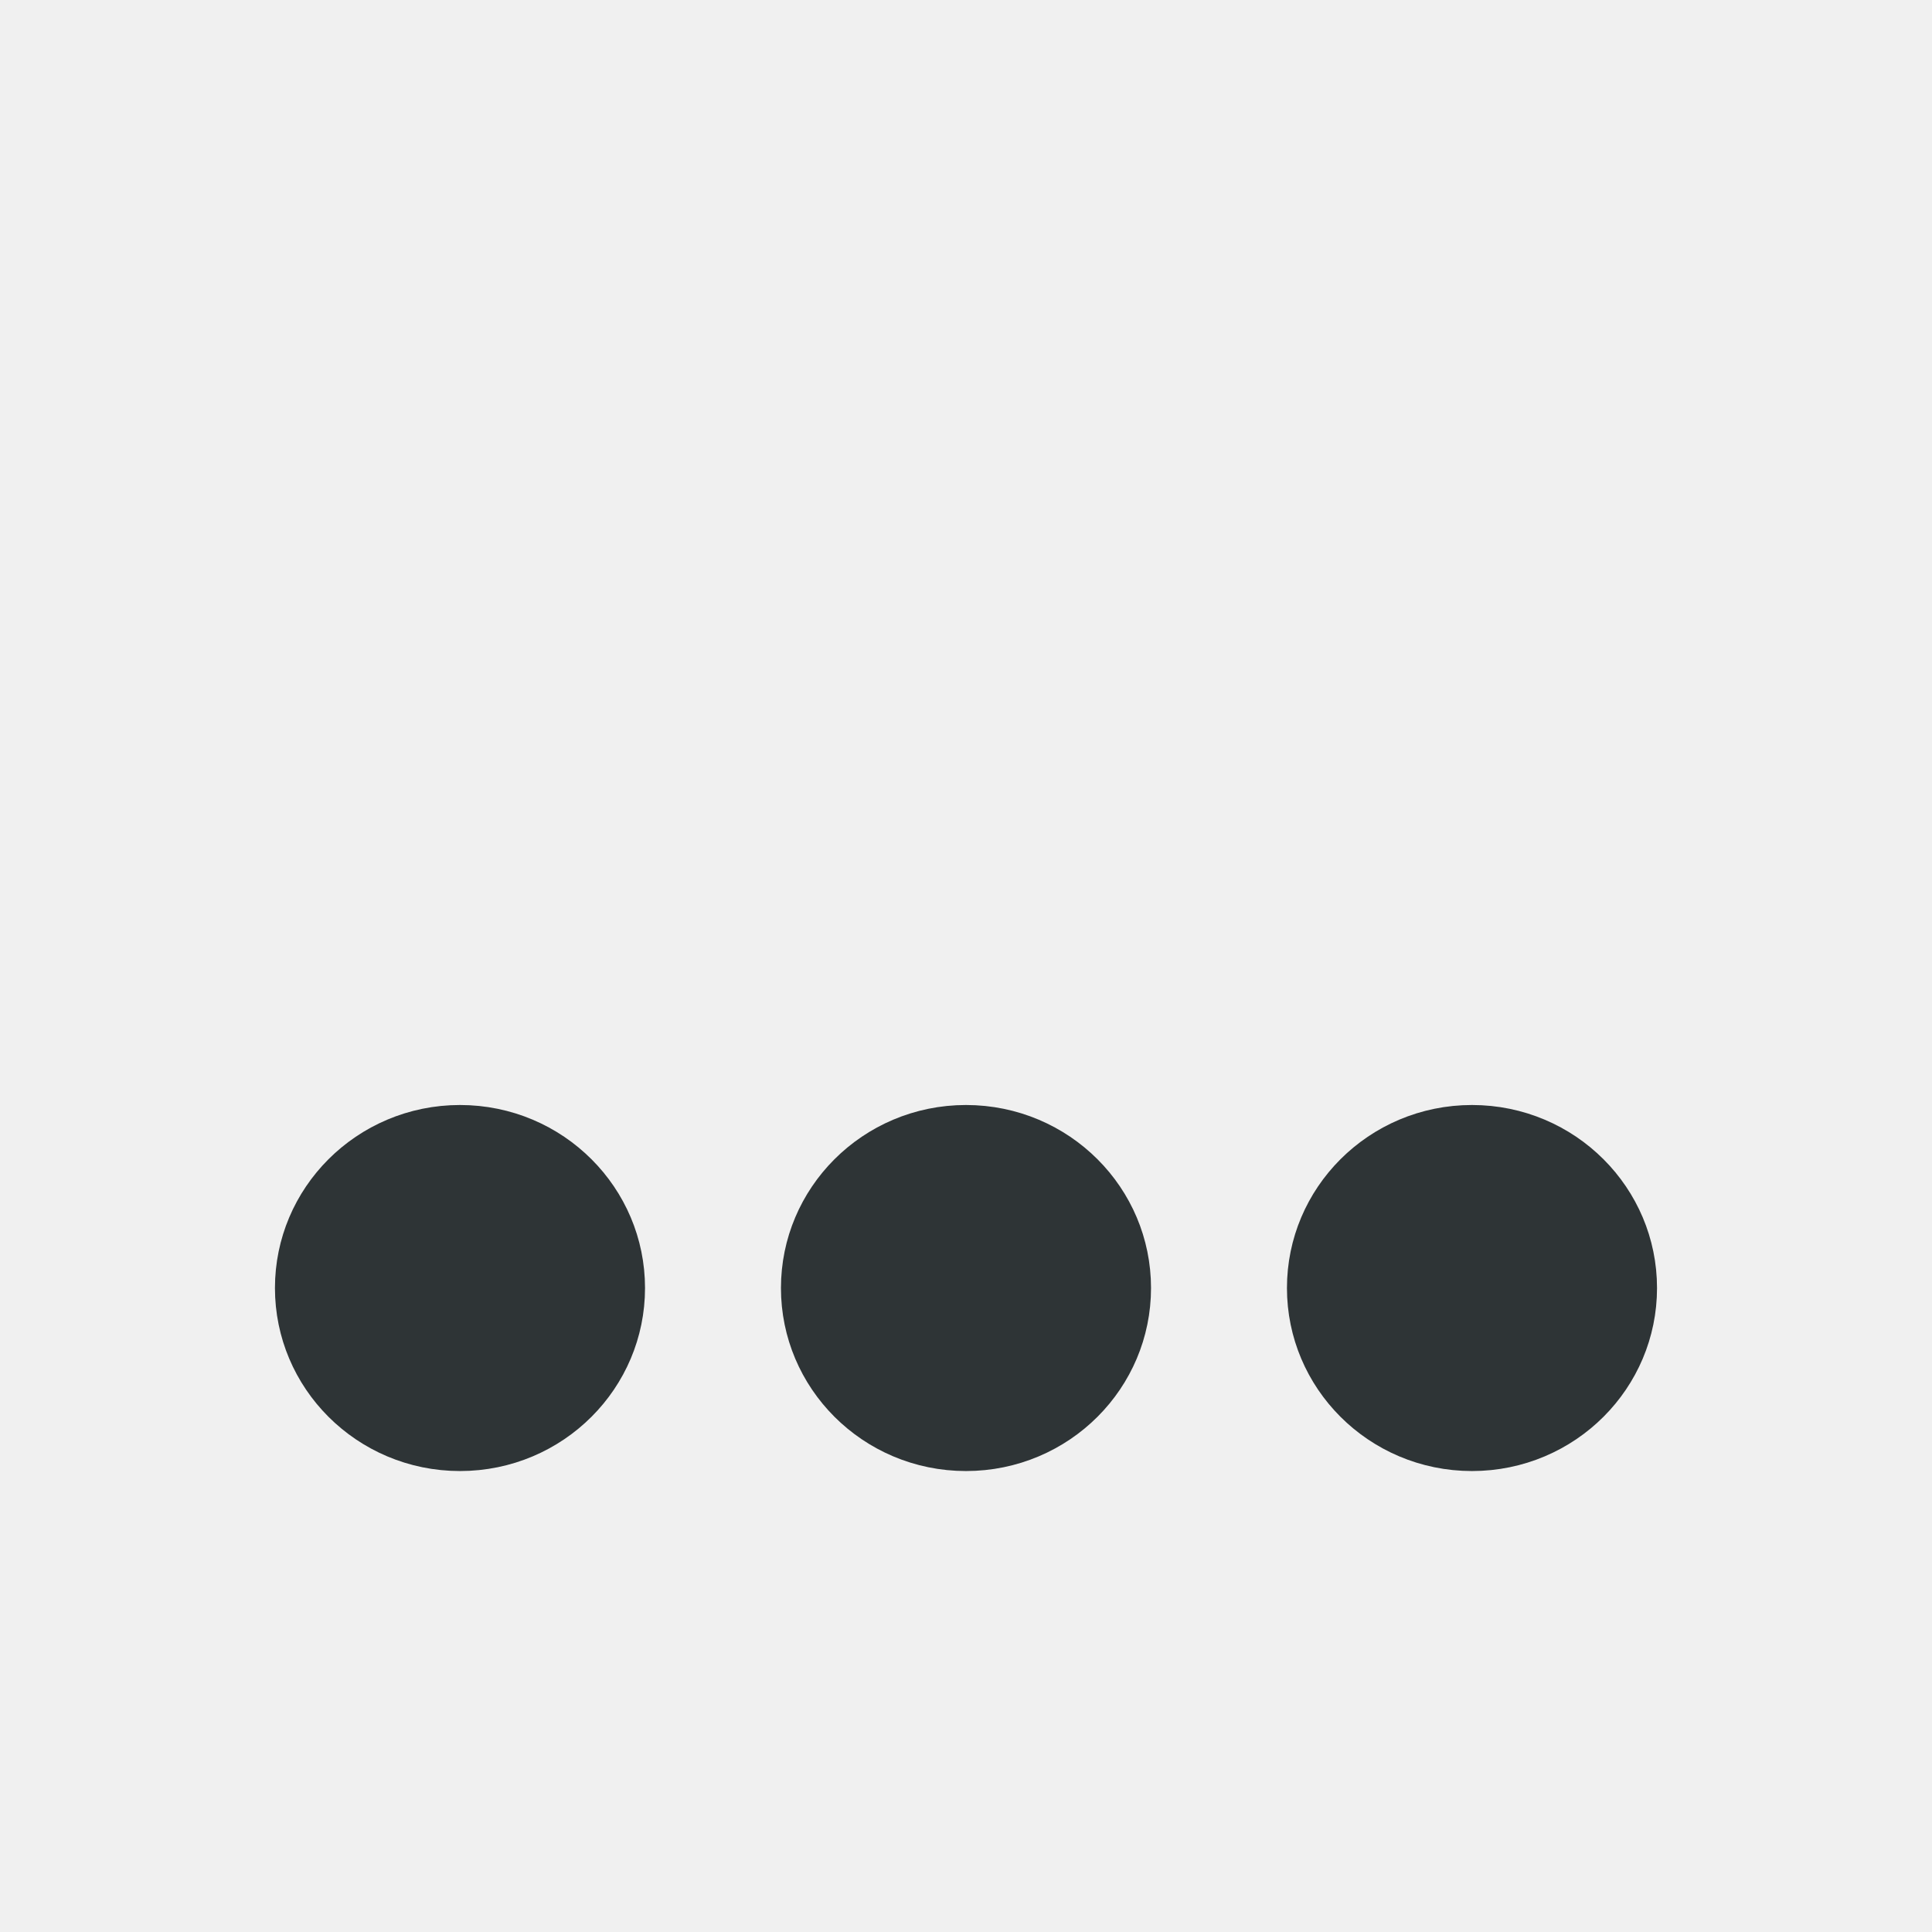
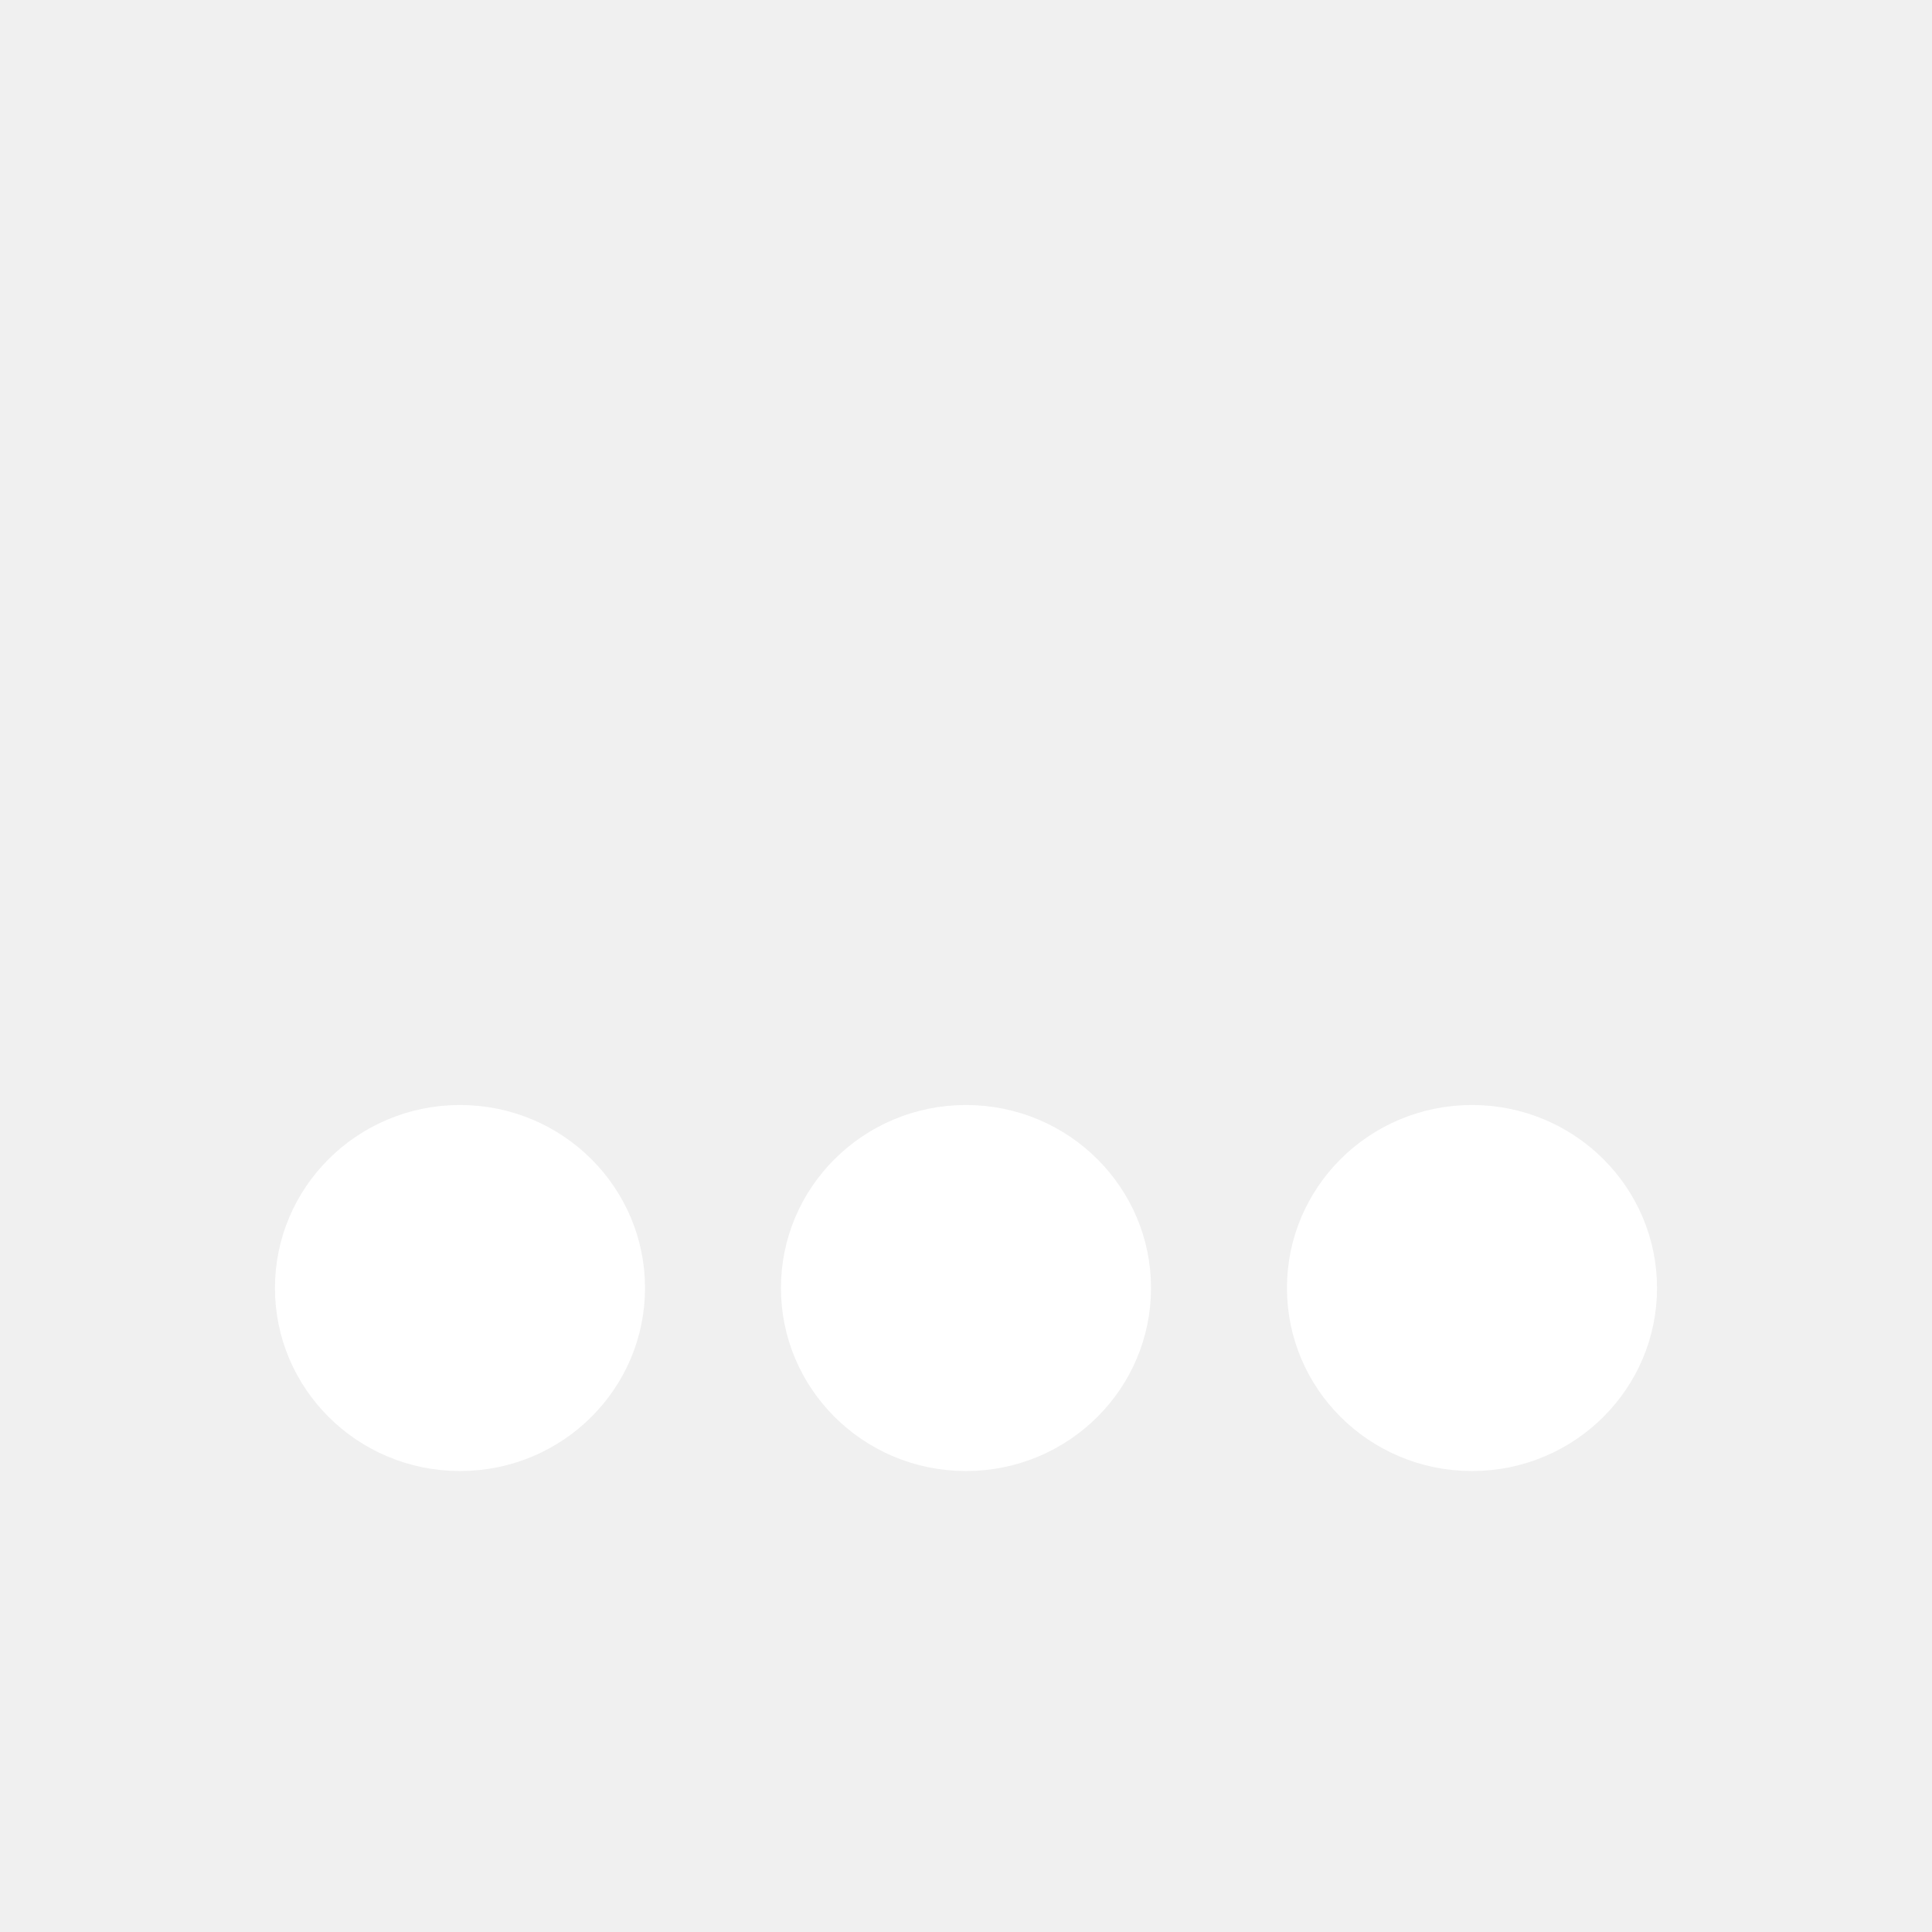
<svg xmlns="http://www.w3.org/2000/svg" version="1.1" id="Layer_1" x="0px" y="0px" width="42px" height="42px" viewBox="-0.5 0.5 42 42" xml:space="preserve">
  <defs id="defs7" />
-   <path style="fill:#2e3436;fill-opacity:1;stroke:#2e3436;stroke-width:1;stroke-linecap:butt;stroke-linejoin:round;stroke-miterlimit:4;stroke-opacity:1;stroke-dasharray:none" id="path2986" d="m 14.771,18.508 a 3.114,3.381 0 1 1 -6.229,0 3.114,3.381 0 1 1 6.229,0 z" transform="matrix(1.112884,0,0,-1.025025,-3.472646,47.47165)" />
-   <path style="fill:#2e3436;fill-opacity:1;stroke:#2e3436;stroke-width:1;stroke-linecap:butt;stroke-linejoin:round;stroke-miterlimit:4;stroke-opacity:1;stroke-dasharray:none" id="path2986-0" d="m 14.771,18.508 a 3.114,3.381 0 1 1 -6.229,0 3.114,3.381 0 1 1 6.229,0 z" transform="matrix(1.112884,0,0,-1.025025,7.527354,47.47165)" />
-   <path style="fill:#2e3436;fill-opacity:1;stroke:#2e3436;stroke-width:1;stroke-linecap:butt;stroke-linejoin:round;stroke-miterlimit:4;stroke-opacity:1;stroke-dasharray:none" id="path2986-9" d="m 14.771,18.508 a 3.114,3.381 0 1 1 -6.229,0 3.114,3.381 0 1 1 6.229,0 z" transform="matrix(1.112884,0,0,-1.025025,18.52735,47.47165)" />
+   <path style="fill:#ffffff;fill-opacity:1;stroke:#ffffff;stroke-width:1;stroke-linecap:butt;stroke-linejoin:round;stroke-miterlimit:4;stroke-opacity:1;stroke-dasharray:none" id="path2986" d="m 14.771,18.508 a 3.114,3.381 0 1 1 -6.229,0 3.114,3.381 0 1 1 6.229,0 z" transform="matrix(1.112884,0,0,-1.025025,-3.472646,47.47165)" />
+   <path style="fill:#ffffff;fill-opacity:1;stroke:#ffffff;stroke-width:1;stroke-linecap:butt;stroke-linejoin:round;stroke-miterlimit:4;stroke-opacity:1;stroke-dasharray:none" id="path2986-0" d="m 14.771,18.508 a 3.114,3.381 0 1 1 -6.229,0 3.114,3.381 0 1 1 6.229,0 z" transform="matrix(1.112884,0,0,-1.025025,7.527354,47.47165)" />
+   <path style="fill:#ffffff;fill-opacity:1;stroke:#ffffff;stroke-width:1;stroke-linecap:butt;stroke-linejoin:round;stroke-miterlimit:4;stroke-opacity:1;stroke-dasharray:none" id="path2986-9" d="m 14.771,18.508 a 3.114,3.381 0 1 1 -6.229,0 3.114,3.381 0 1 1 6.229,0 z" transform="matrix(1.112884,0,0,-1.025025,18.52735,47.47165)" />
</svg>
